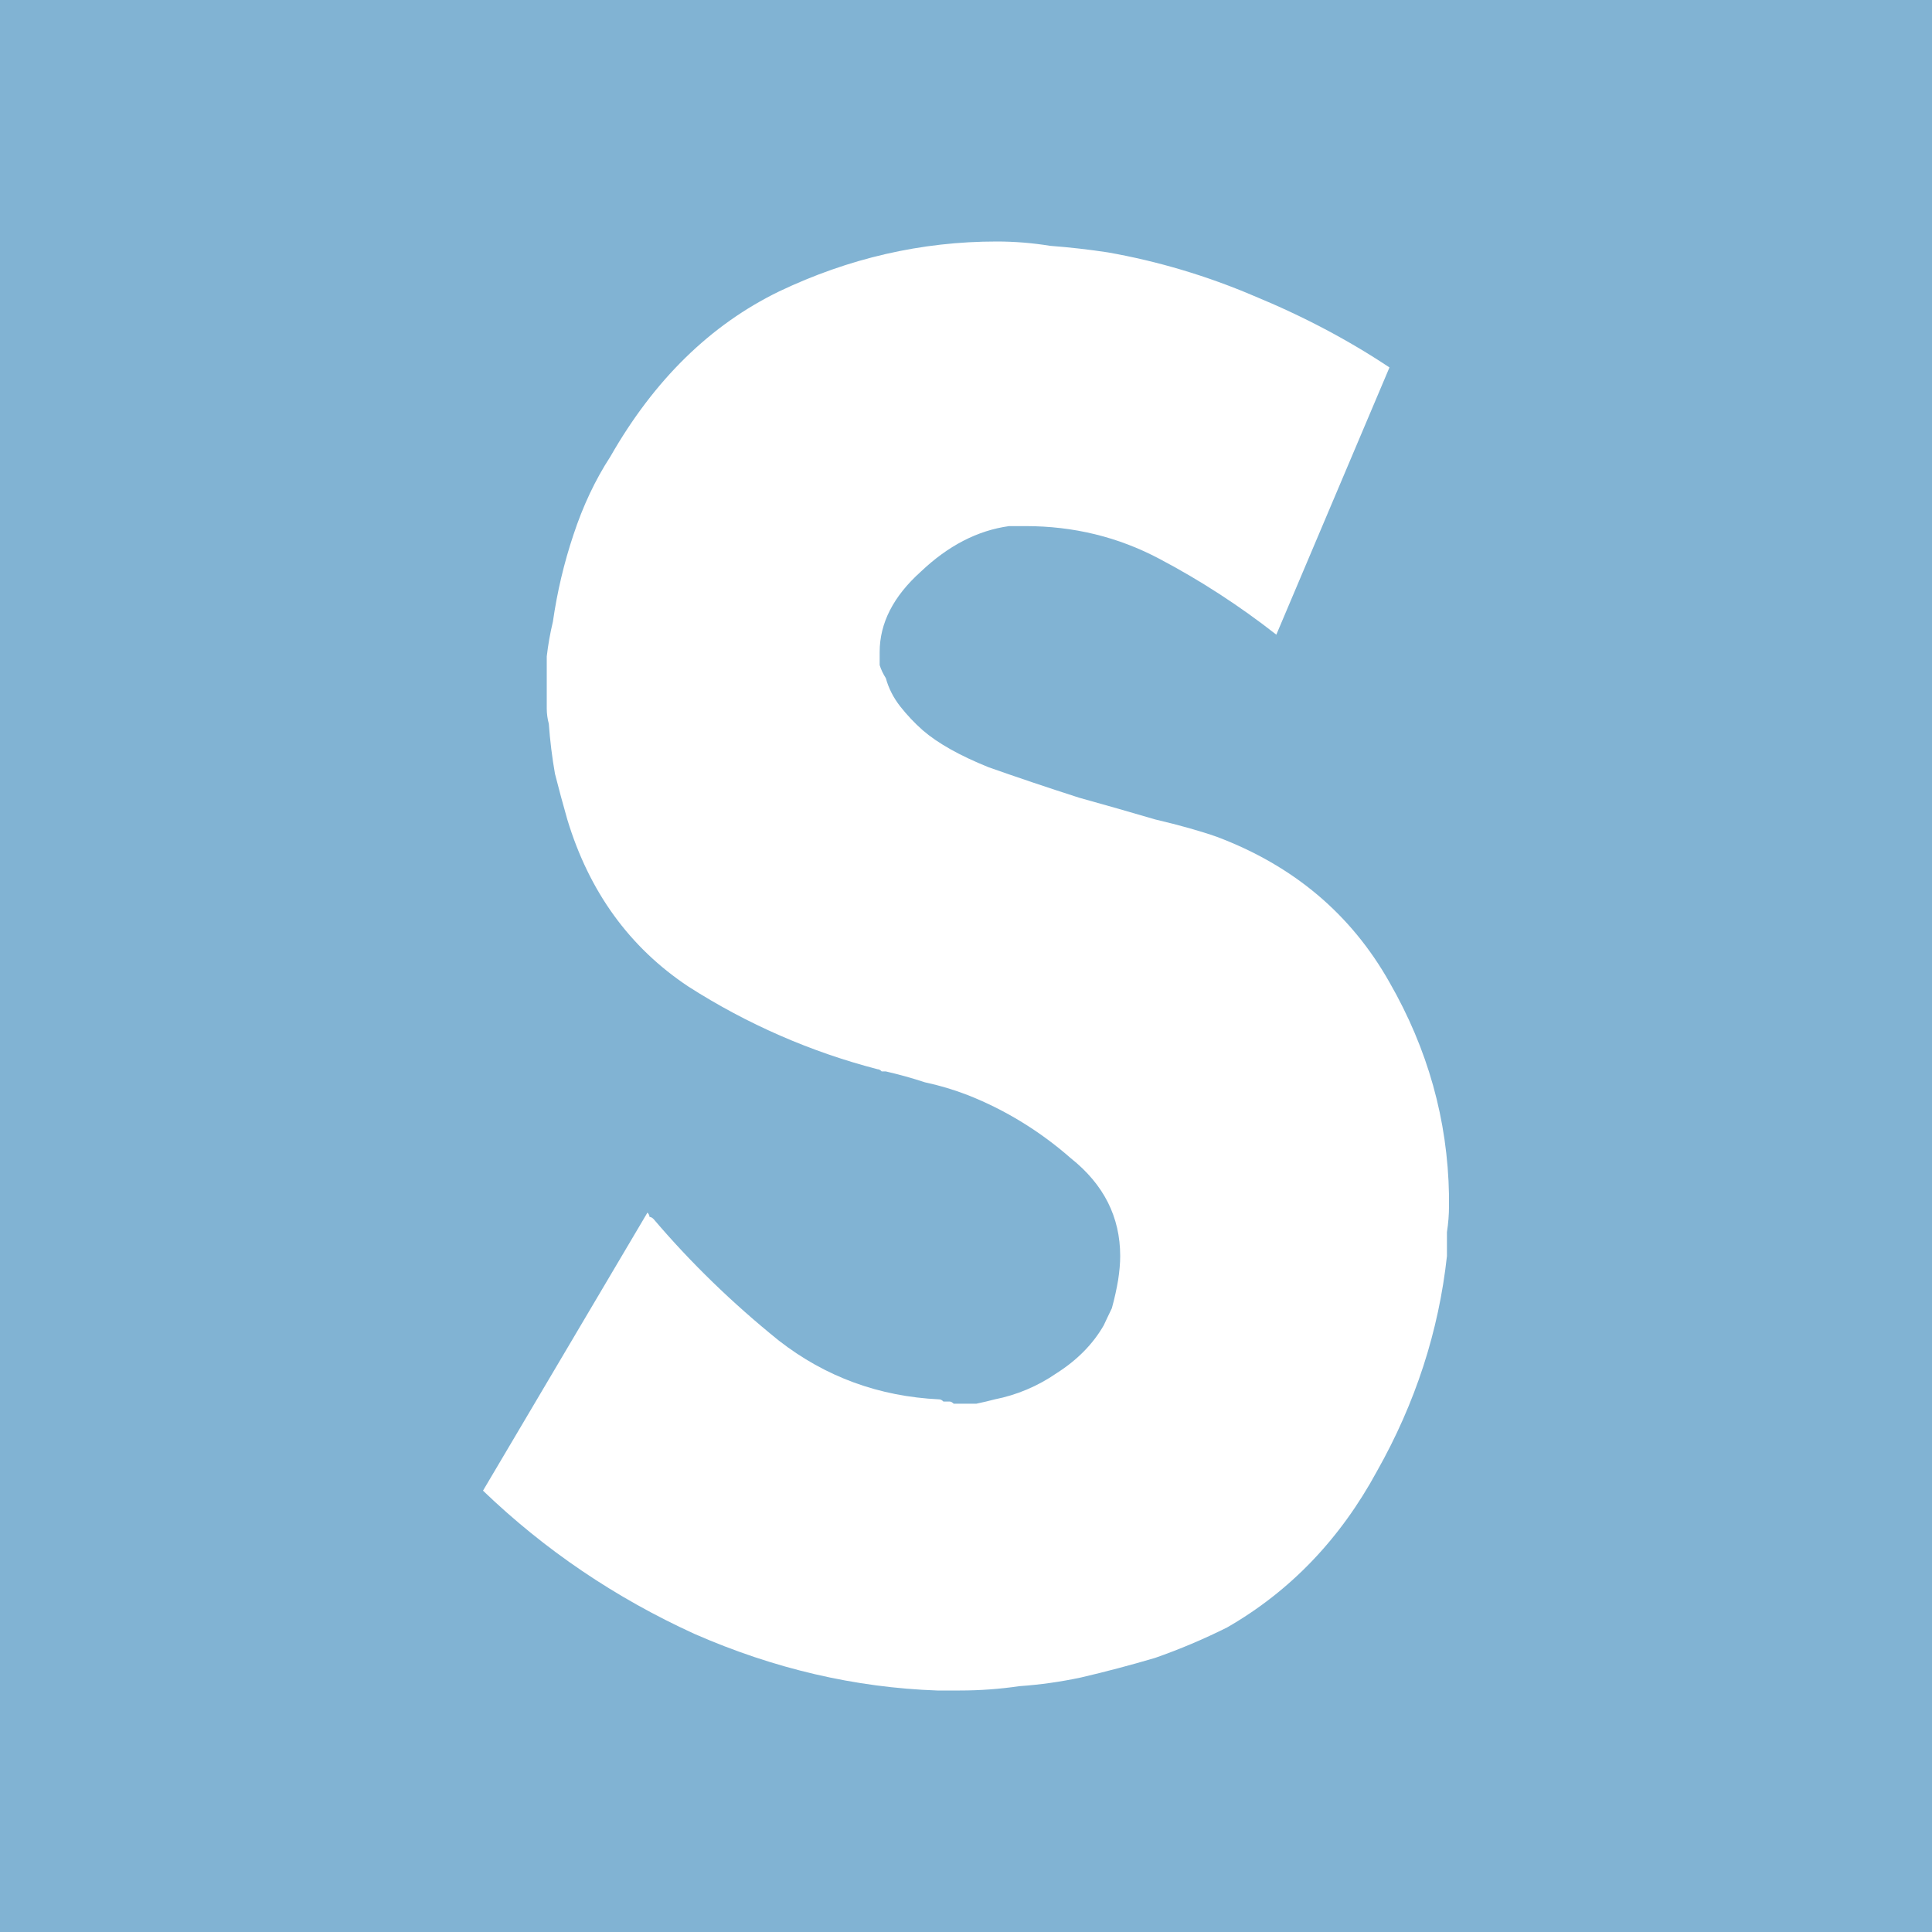
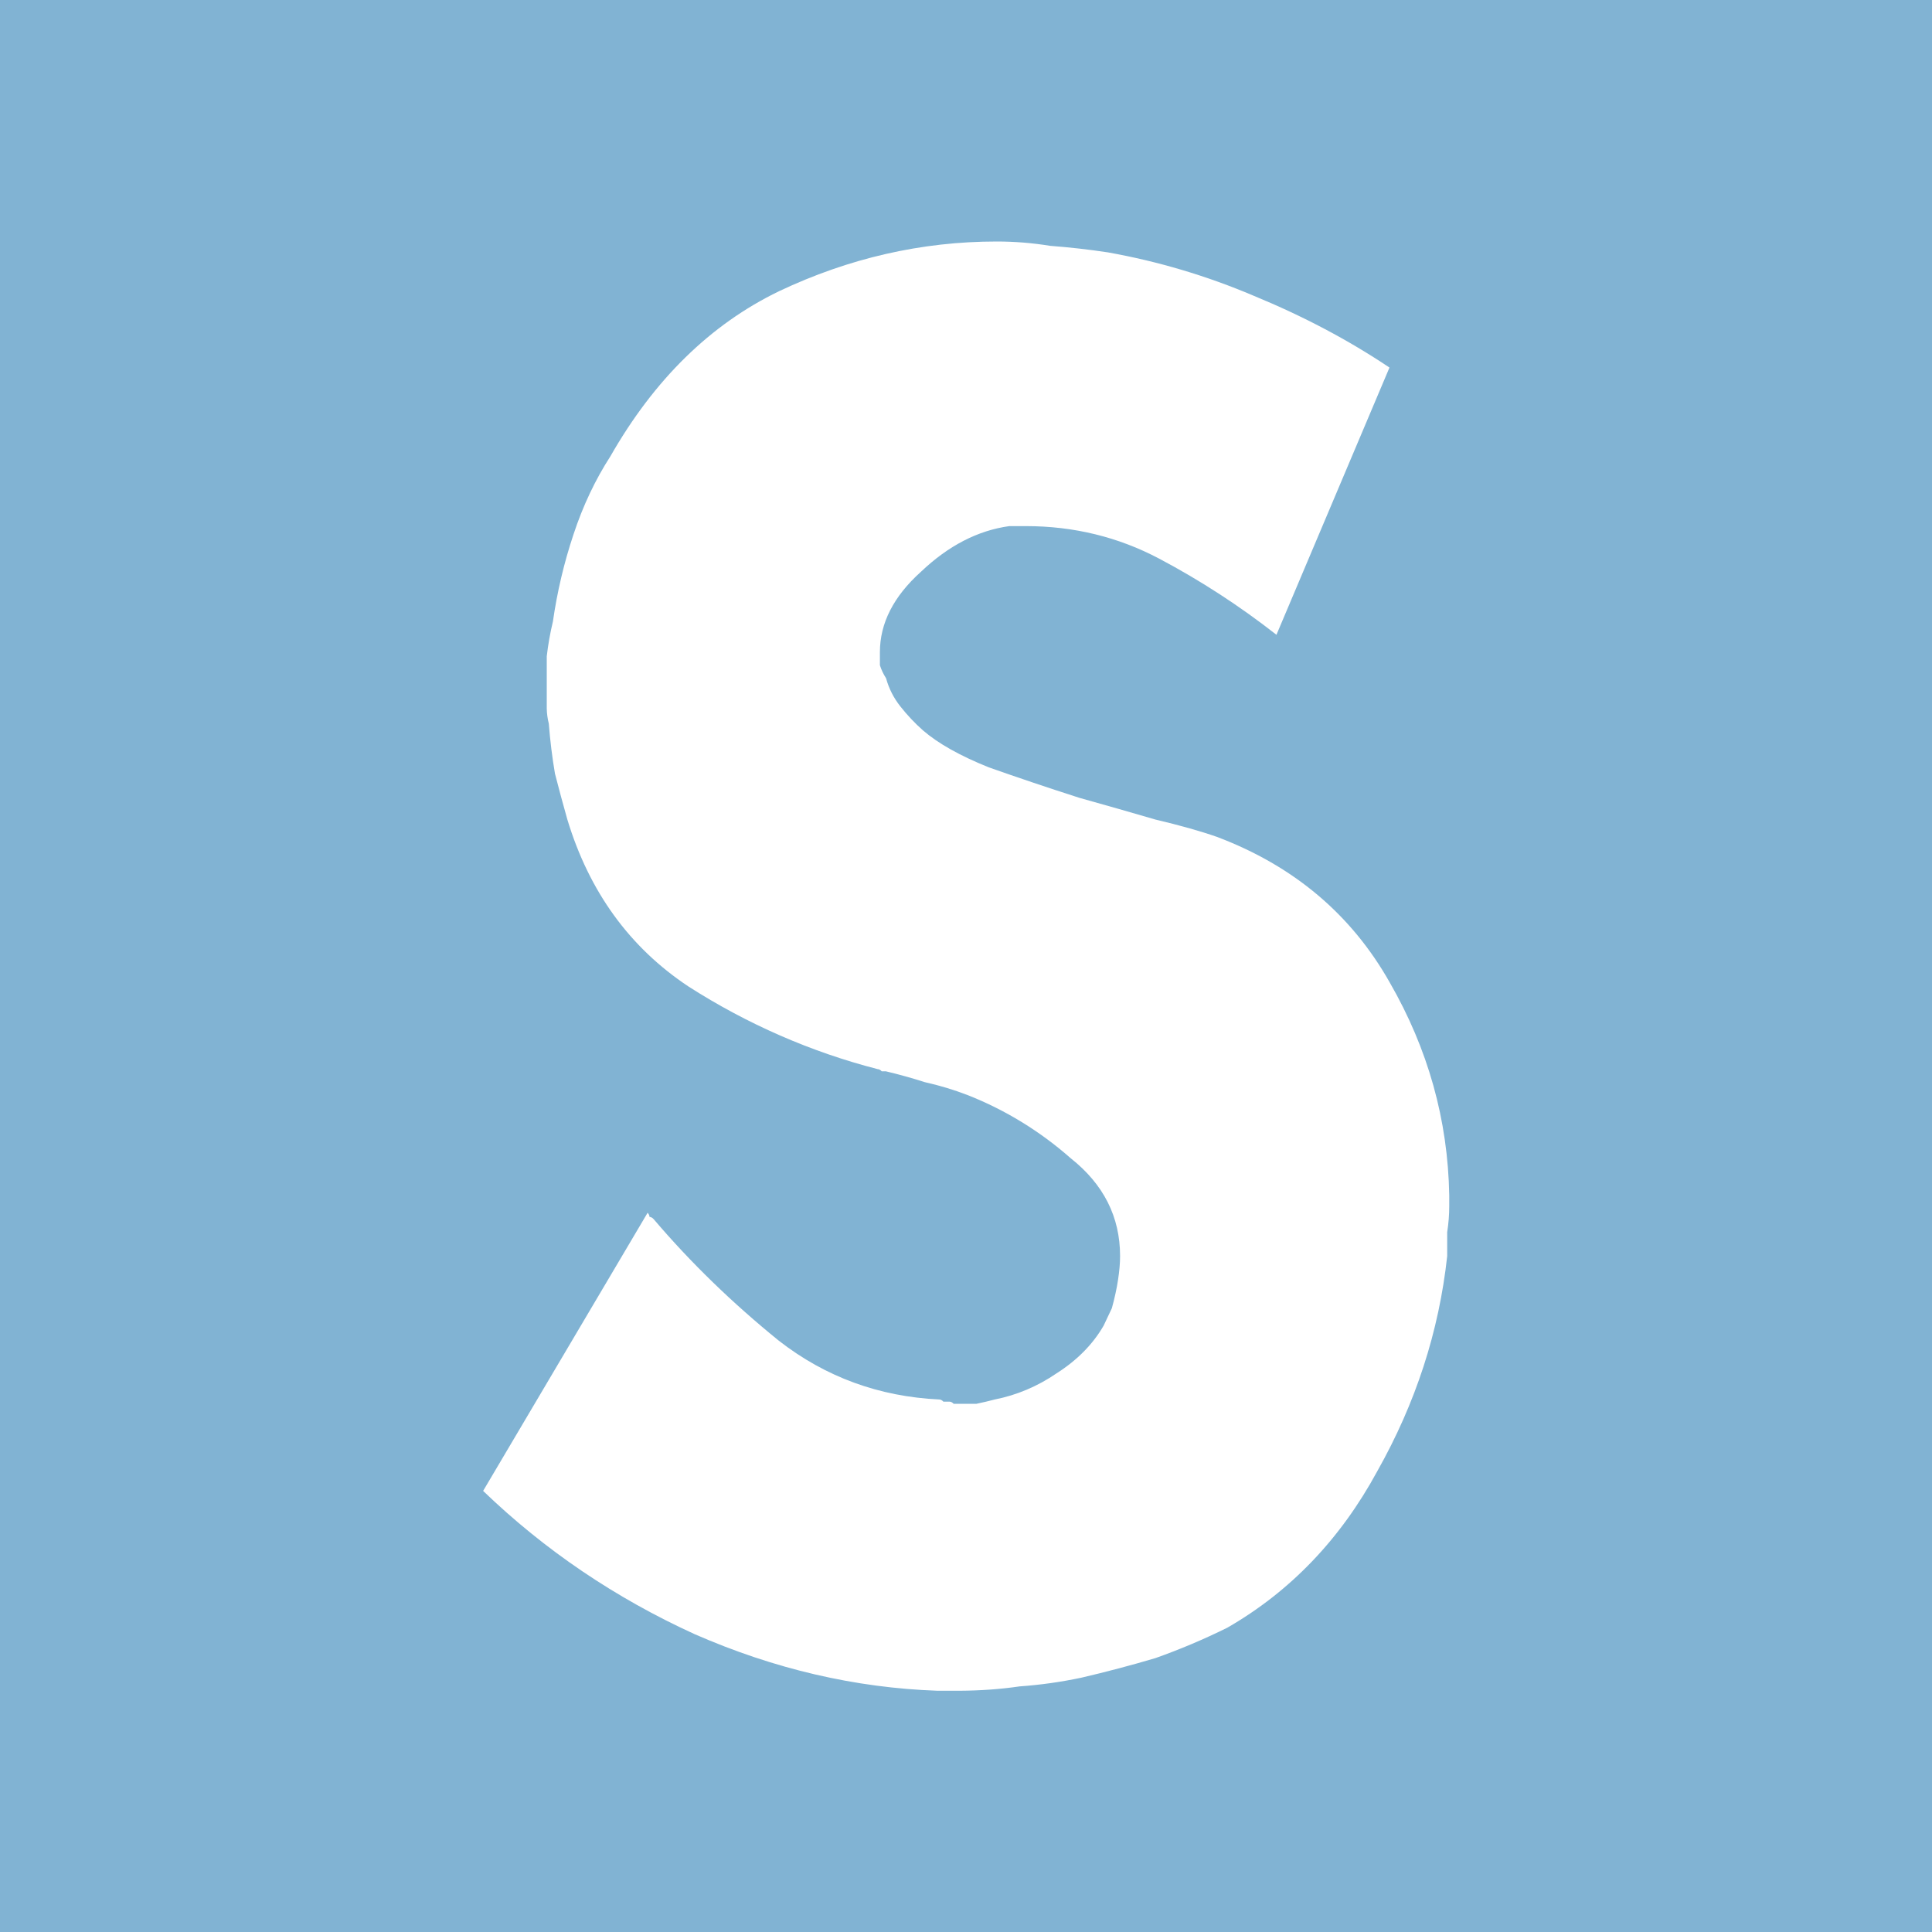
- <svg xmlns="http://www.w3.org/2000/svg" width="16" height="16" viewBox="0 0 16 16" fill="none">
-   <rect width="16" height="16" fill="#81B3D3" />
-   <path d="M5.362 10.042C5.373 10.054 5.379 10.066 5.379 10.078C5.39 10.078 5.401 10.084 5.413 10.096C5.719 10.456 6.065 10.792 6.451 11.103C6.837 11.403 7.279 11.565 7.779 11.589C7.79 11.589 7.801 11.595 7.813 11.607H7.864C7.875 11.607 7.886 11.613 7.898 11.625H8.085C8.142 11.613 8.193 11.601 8.238 11.589C8.42 11.553 8.594 11.48 8.749 11.373C8.919 11.265 9.05 11.133 9.14 10.977L9.174 10.905L9.208 10.834C9.231 10.75 9.248 10.672 9.26 10.6C9.271 10.528 9.277 10.462 9.277 10.402C9.277 10.078 9.14 9.808 8.868 9.592C8.614 9.369 8.326 9.192 8.017 9.07C7.901 9.025 7.781 8.989 7.659 8.963C7.553 8.928 7.445 8.898 7.336 8.873H7.302C7.291 8.861 7.279 8.855 7.268 8.855C6.716 8.712 6.188 8.482 5.702 8.171C5.214 7.847 4.879 7.385 4.698 6.786C4.662 6.66 4.628 6.534 4.596 6.408C4.572 6.271 4.555 6.133 4.545 5.994C4.534 5.953 4.528 5.911 4.528 5.868V5.436C4.539 5.34 4.556 5.244 4.579 5.148C4.614 4.903 4.671 4.662 4.749 4.429C4.828 4.189 4.93 3.973 5.055 3.781C5.418 3.145 5.884 2.69 6.451 2.414C7.03 2.138 7.631 2 8.255 2C8.403 2 8.55 2.012 8.698 2.036C8.857 2.048 9.016 2.066 9.174 2.09C9.588 2.163 9.994 2.284 10.383 2.45C10.791 2.618 11.166 2.816 11.507 3.043L10.57 5.256C10.265 5.017 9.94 4.806 9.6 4.627C9.26 4.447 8.891 4.357 8.494 4.357H8.357C8.096 4.393 7.852 4.519 7.625 4.735C7.399 4.938 7.285 5.16 7.285 5.4V5.508C7.296 5.544 7.313 5.58 7.336 5.616C7.359 5.7 7.399 5.778 7.455 5.85C7.512 5.922 7.574 5.988 7.642 6.048C7.767 6.156 7.949 6.258 8.187 6.354C8.425 6.438 8.675 6.522 8.936 6.606C9.152 6.666 9.362 6.726 9.566 6.786C9.77 6.834 9.94 6.882 10.077 6.93C10.712 7.169 11.189 7.571 11.507 8.135C11.824 8.687 11.989 9.274 12 9.898V9.988C12 10.06 11.994 10.132 11.983 10.204V10.402C11.915 11.025 11.722 11.619 11.404 12.183C11.098 12.747 10.684 13.178 10.162 13.478C9.968 13.575 9.769 13.659 9.566 13.73C9.363 13.79 9.159 13.844 8.953 13.892C8.785 13.928 8.614 13.952 8.443 13.964C8.279 13.988 8.114 14 7.949 14H7.762C7.081 13.976 6.411 13.82 5.753 13.532C5.095 13.232 4.511 12.836 4 12.345L5.362 10.042Z" fill="white" />
+ <svg xmlns="http://www.w3.org/2000/svg" width="16" height="16" fill="none">
+   <path fill="#81B3D3" d="M0 0h16v16H0z" />
+   <path d="M5.362 10.042c.011.012.017.024.017.036.011 0 .023.006.034.018.306.36.653.696 1.038 1.008.386.3.828.462 1.328.486.011 0 .023.006.034.018h.051c.011 0 .023.006.034.018h.187c.057-.012.108-.024.153-.036.182-.036.355-.109.511-.216.17-.108.301-.24.391-.396l.034-.072.034-.072c.023-.084.04-.162.051-.234.011-.072.017-.138.017-.198 0-.324-.136-.594-.409-.81-.254-.224-.542-.4-.851-.522-.116-.045-.236-.081-.357-.108a4.414 4.414 0 00-.323-.09h-.034c-.011-.012-.023-.018-.034-.018-.552-.142-1.08-.373-1.566-.684-.488-.324-.823-.786-1.004-1.385a16.186 16.186 0 01-.102-.378 4.551 4.551 0 01-.051-.414.557.557 0 01-.017-.126v-.432c.011-.096.028-.192.051-.288.035-.245.092-.486.17-.72.079-.24.182-.456.306-.648.363-.636.828-1.092 1.396-1.367C7.03 2.138 7.631 2 8.255 2c.148 0 .295.012.443.036.159.012.318.03.477.054.414.074.819.194 1.209.36.408.168.783.366 1.123.594l-.936 2.213c-.305-.239-.63-.45-.97-.63-.34-.18-.709-.27-1.106-.27h-.136c-.261.036-.505.162-.732.378-.227.204-.34.426-.34.666v.108c.011.036.028.072.051.108.023.084.062.162.119.234.057.072.119.138.187.198.125.108.306.21.545.306.238.084.488.168.749.252.215.06.425.12.63.18.204.048.374.096.511.144.635.24 1.112.642 1.43 1.205.318.552.482 1.139.493 1.763v.09c0 .072-.006.144-.017.216v.198c-.068.624-.261 1.217-.579 1.781-.306.564-.721.996-1.242 1.296-.194.096-.393.18-.596.252-.203.06-.407.114-.613.162a3.748 3.748 0 01-.511.072c-.164.024-.329.035-.494.036h-.187c-.681-.024-1.35-.18-2.009-.468-.658-.3-1.243-.696-1.753-1.187l1.362-2.303z" fill="#fff" />
</svg>
